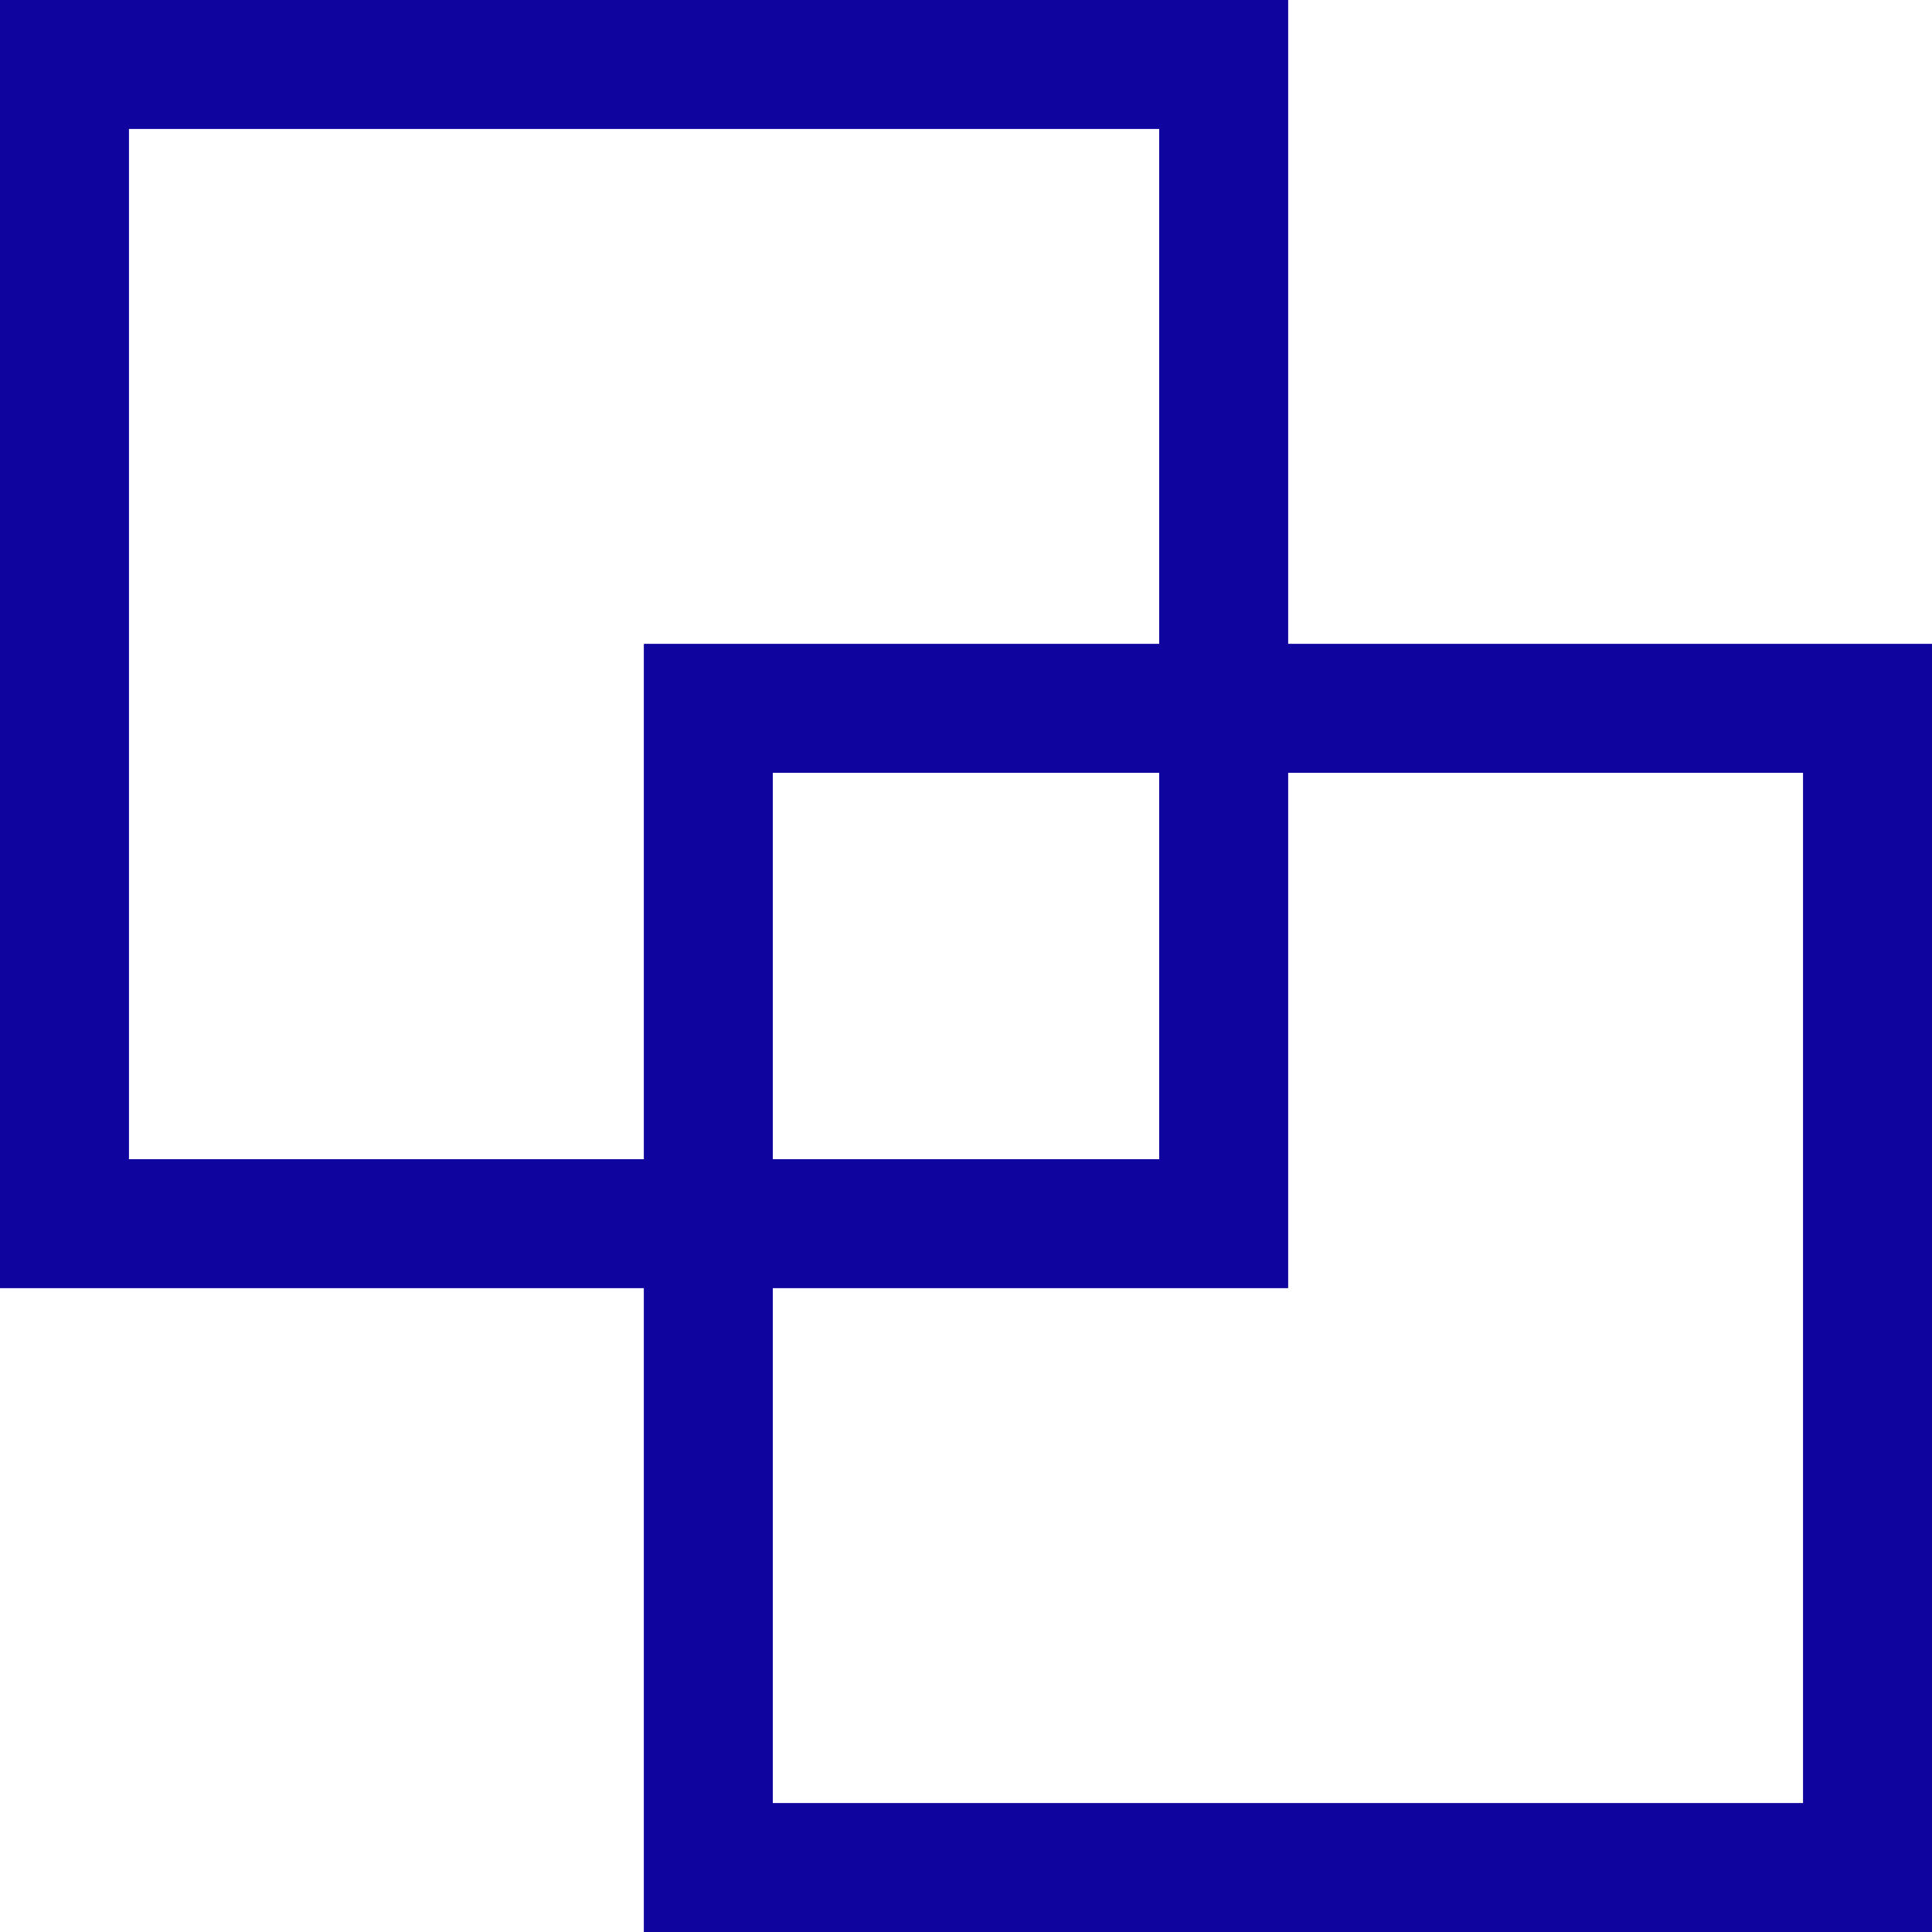
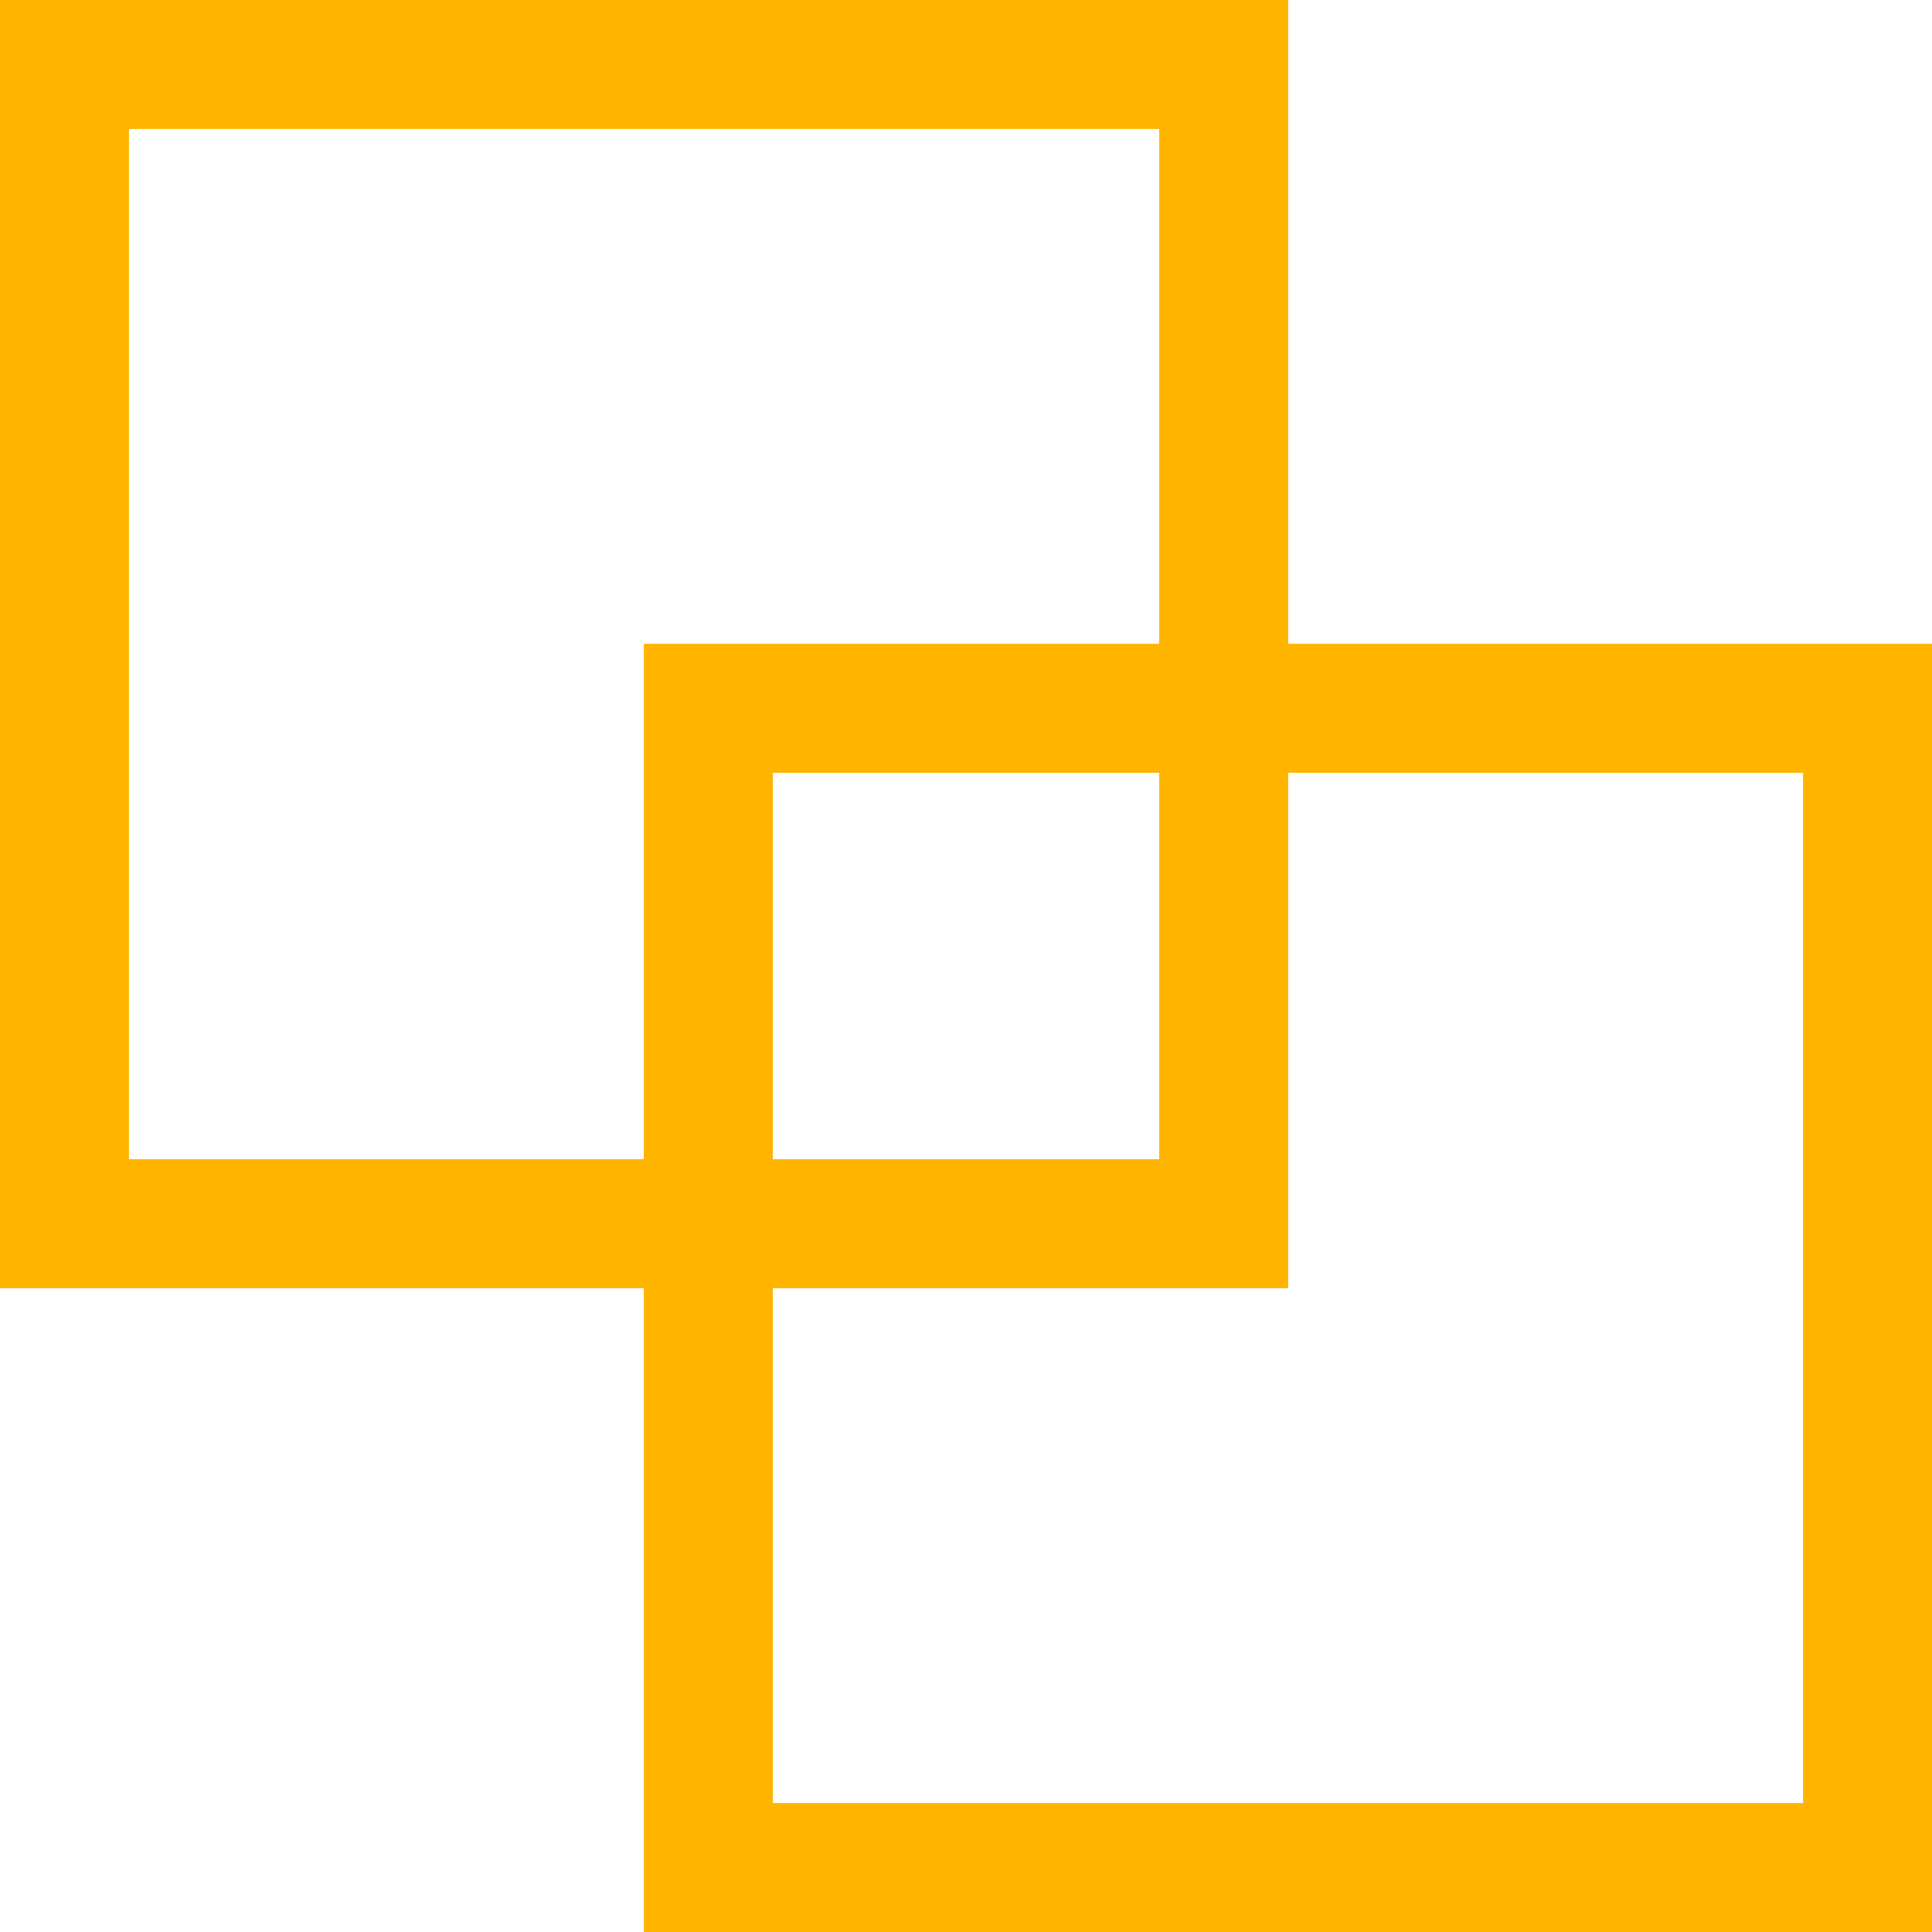
<svg xmlns="http://www.w3.org/2000/svg" width="15" height="15" viewBox="0 0 15 15" fill="none">
-   <rect x="0.5" y="0.5" width="9" height="9" stroke="#10049E" />
-   <rect x="5.5" y="5.5" width="9" height="9" stroke="#10049E" />
-   <rect x="0.5" y="0.5" width="9" height="9" stroke="#10049E" />
-   <rect x="5.5" y="5.5" width="9" height="9" stroke="#10049E" />
+   <rect x="0.5" y="0.5" width="9" height="9" stroke="#FFB400" />
+   <rect x="5.5" y="5.5" width="9" height="9" stroke="#FFB400" />
+   <rect x="0.5" y="0.5" width="9" height="9" stroke="#FFB400" />
+   <rect x="5.5" y="5.5" width="9" height="9" stroke="#FFB400" />
</svg>
